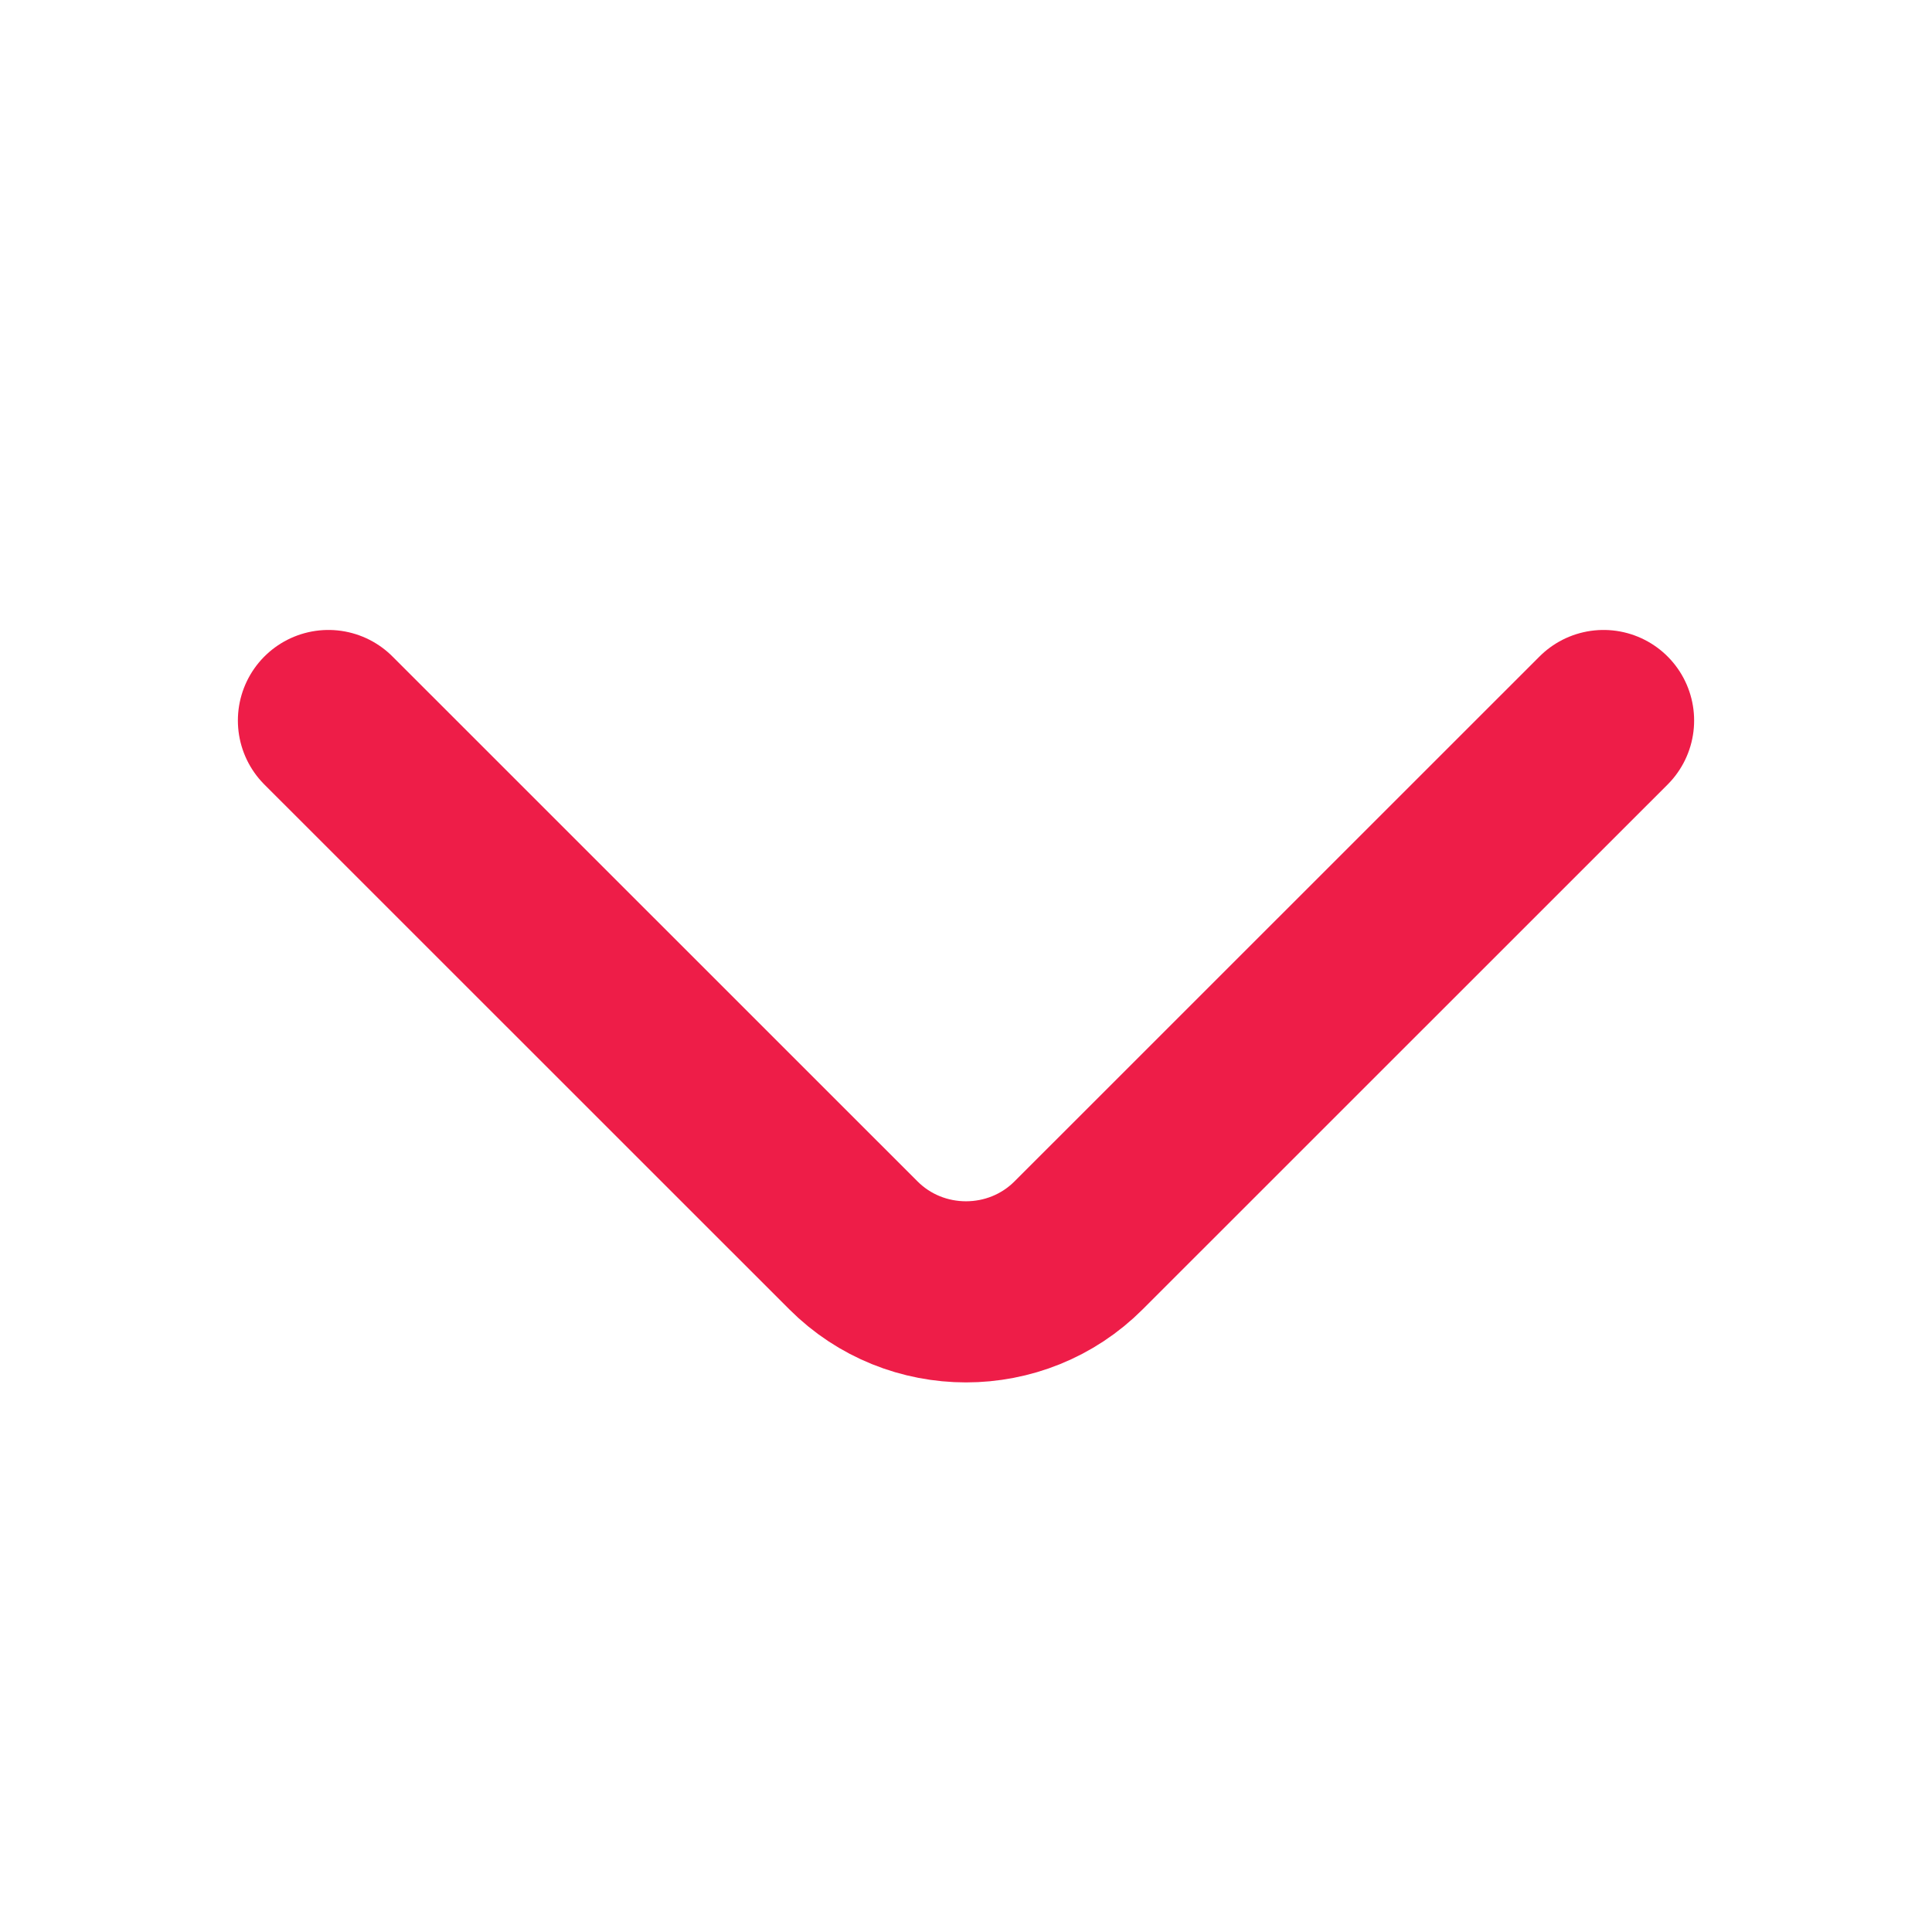
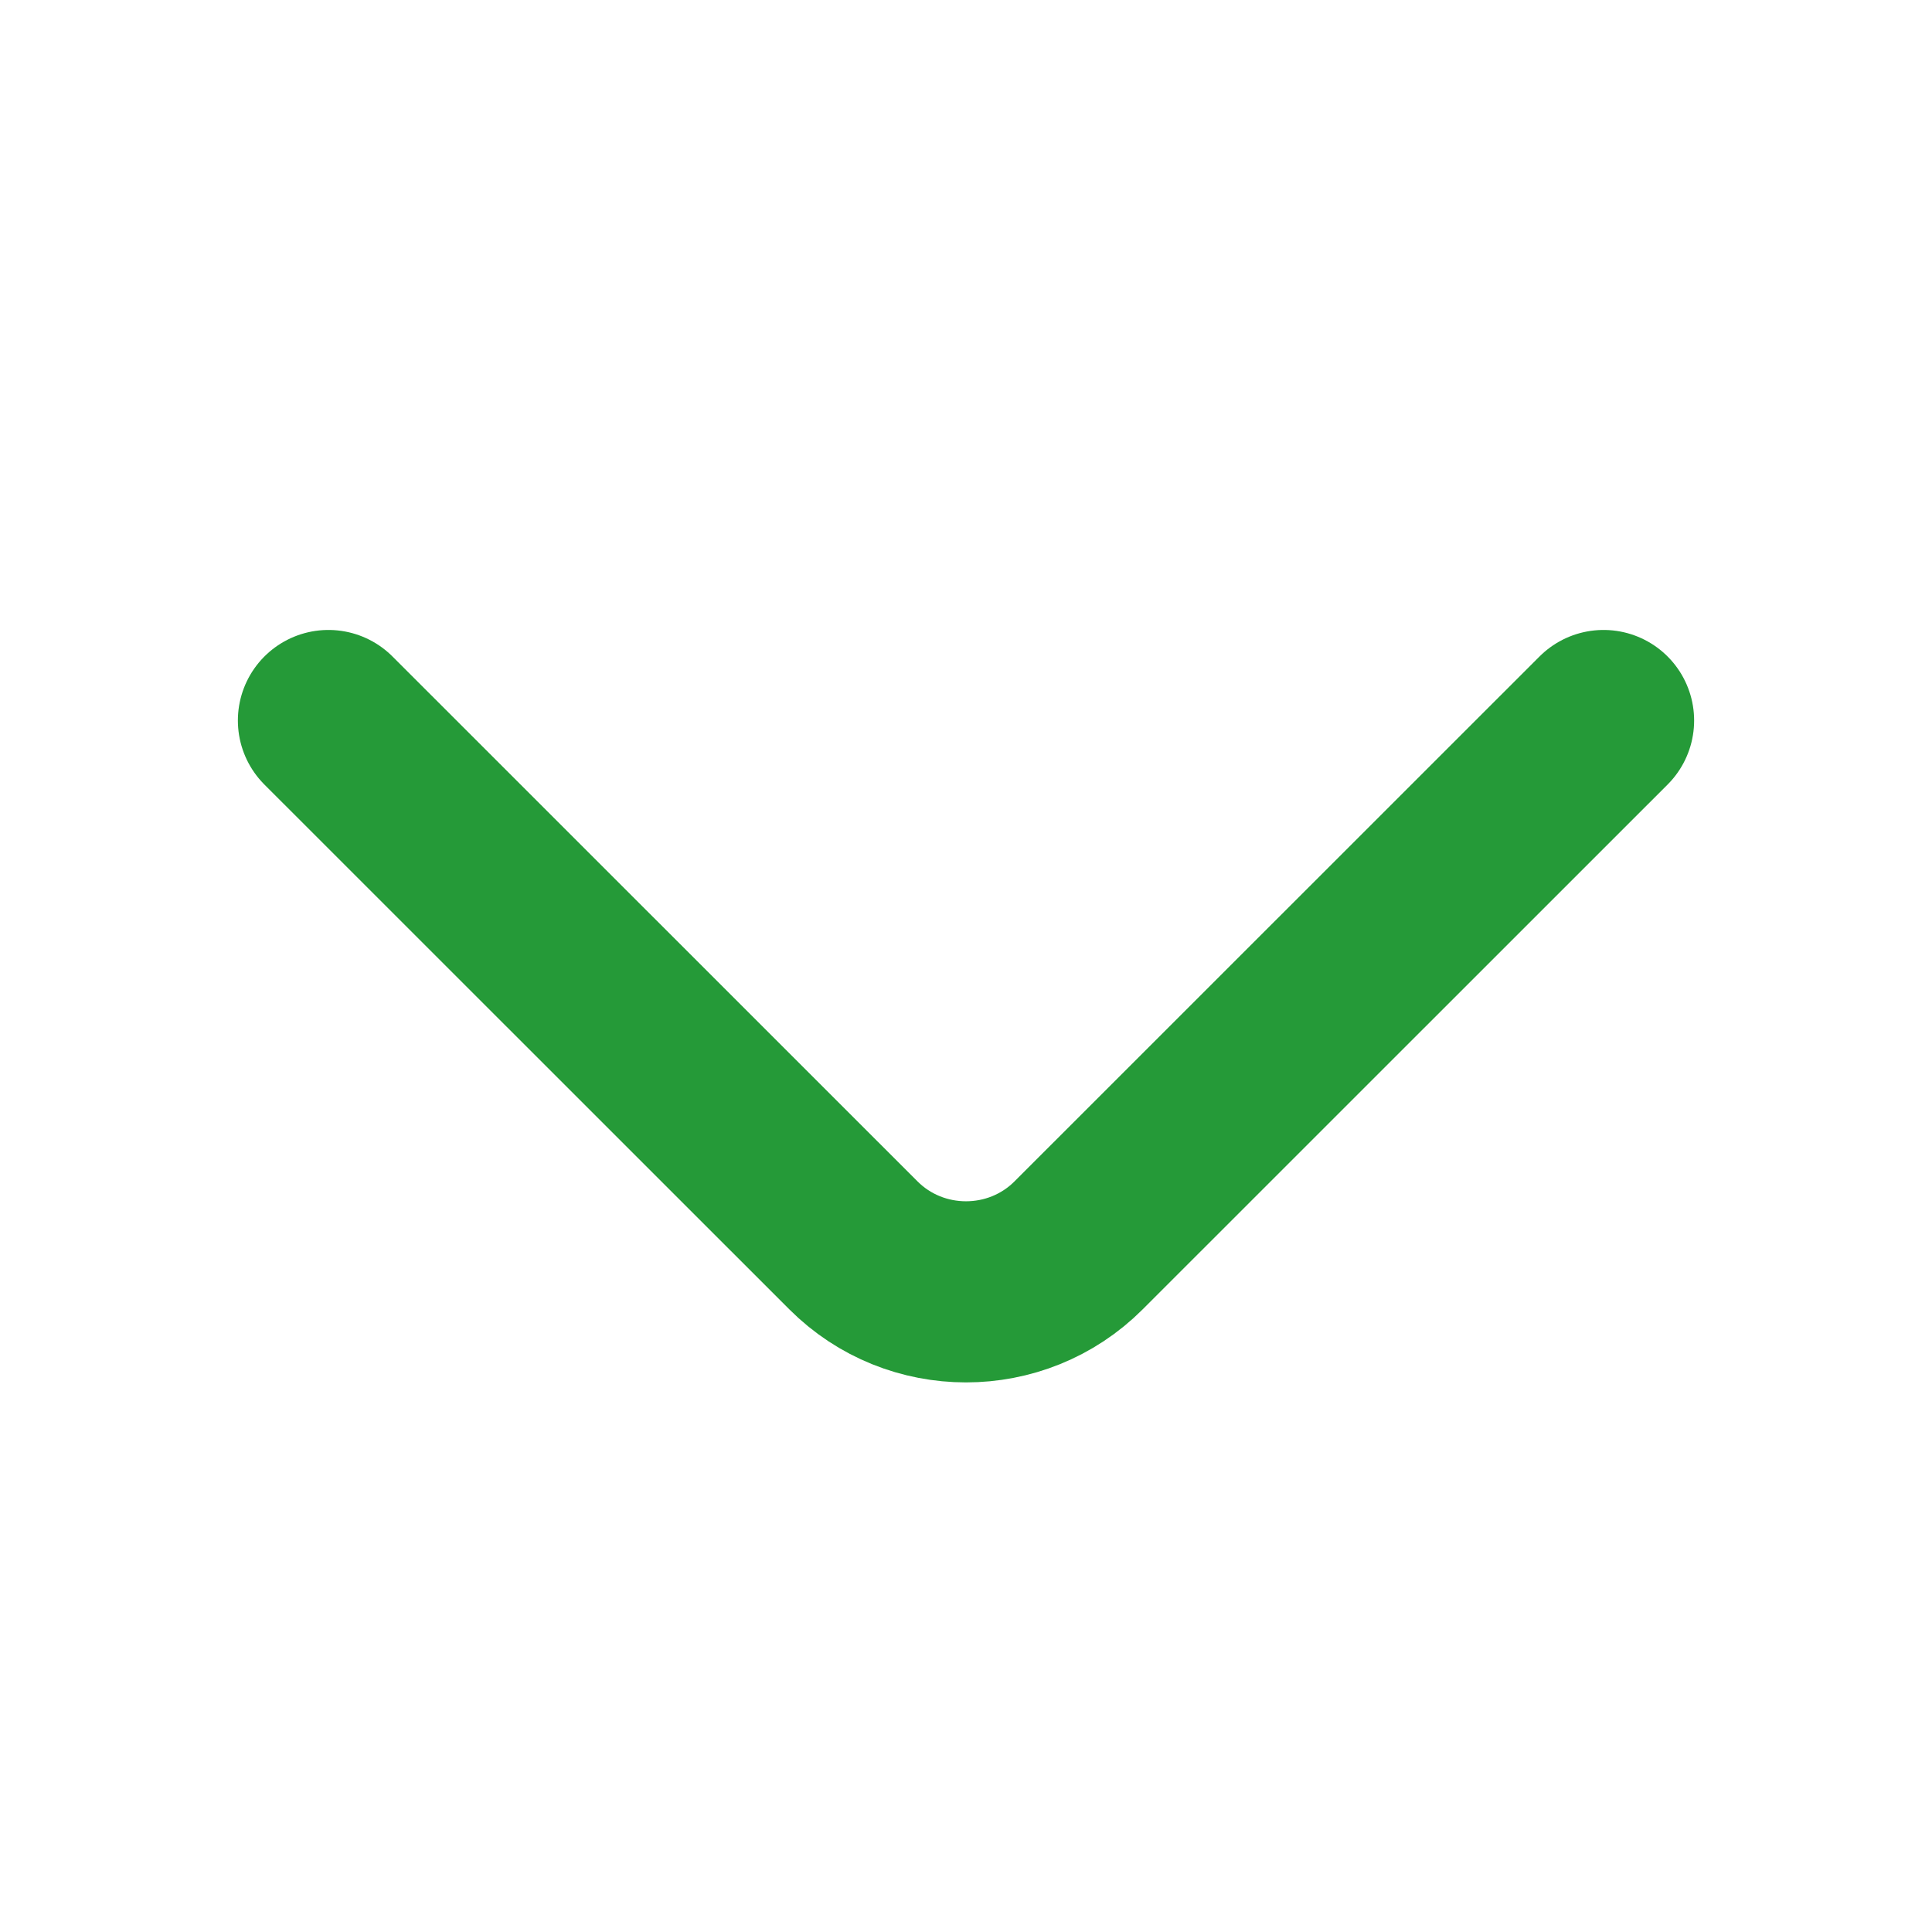
<svg xmlns="http://www.w3.org/2000/svg" width="16" height="16" viewBox="0 0 16 16" fill="none">
-   <path d="M13.28 5.967L8.933 10.313C8.42 10.827 7.58 10.827 7.067 10.313L2.72 5.967" stroke="#EE1D48" stroke-width="1.5" stroke-miterlimit="10" stroke-linecap="round" stroke-linejoin="round" />
+   <path d="M13.28 5.967L8.933 10.313C8.42 10.827 7.58 10.827 7.067 10.313L2.72 5.967" stroke="#259A38" stroke-width="1.5" stroke-miterlimit="10" stroke-linecap="round" stroke-linejoin="round" />
</svg>
